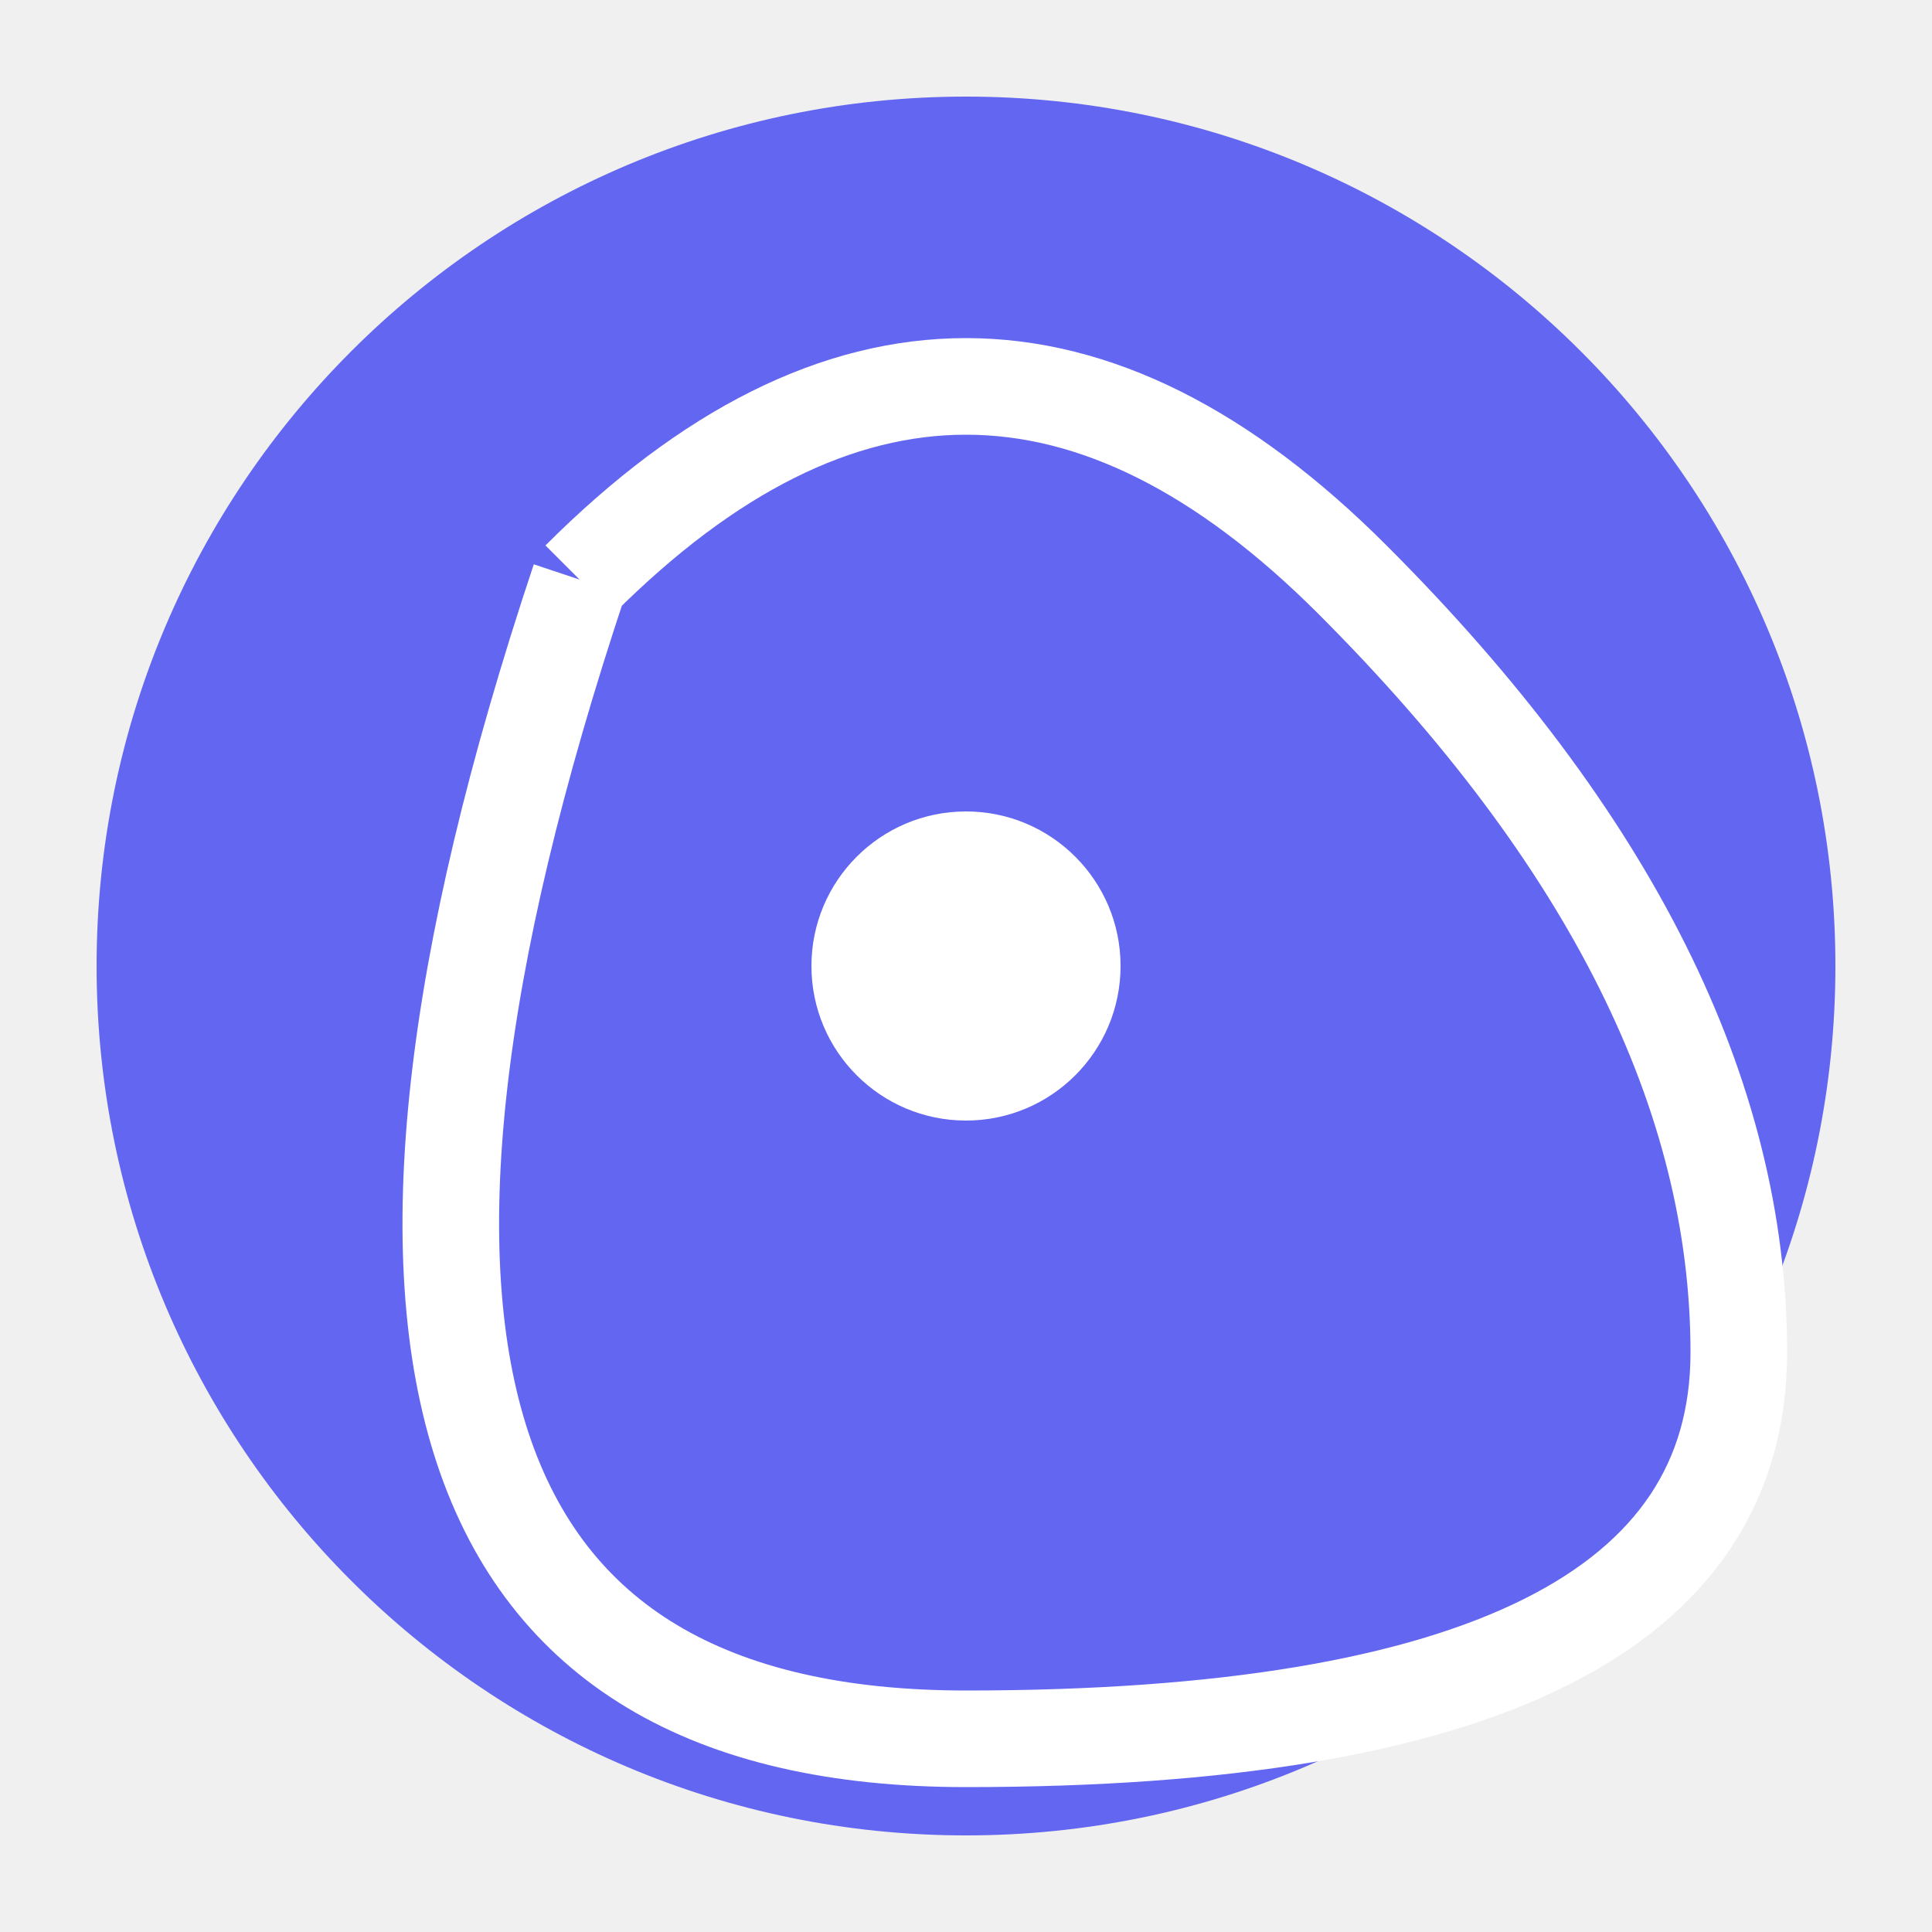
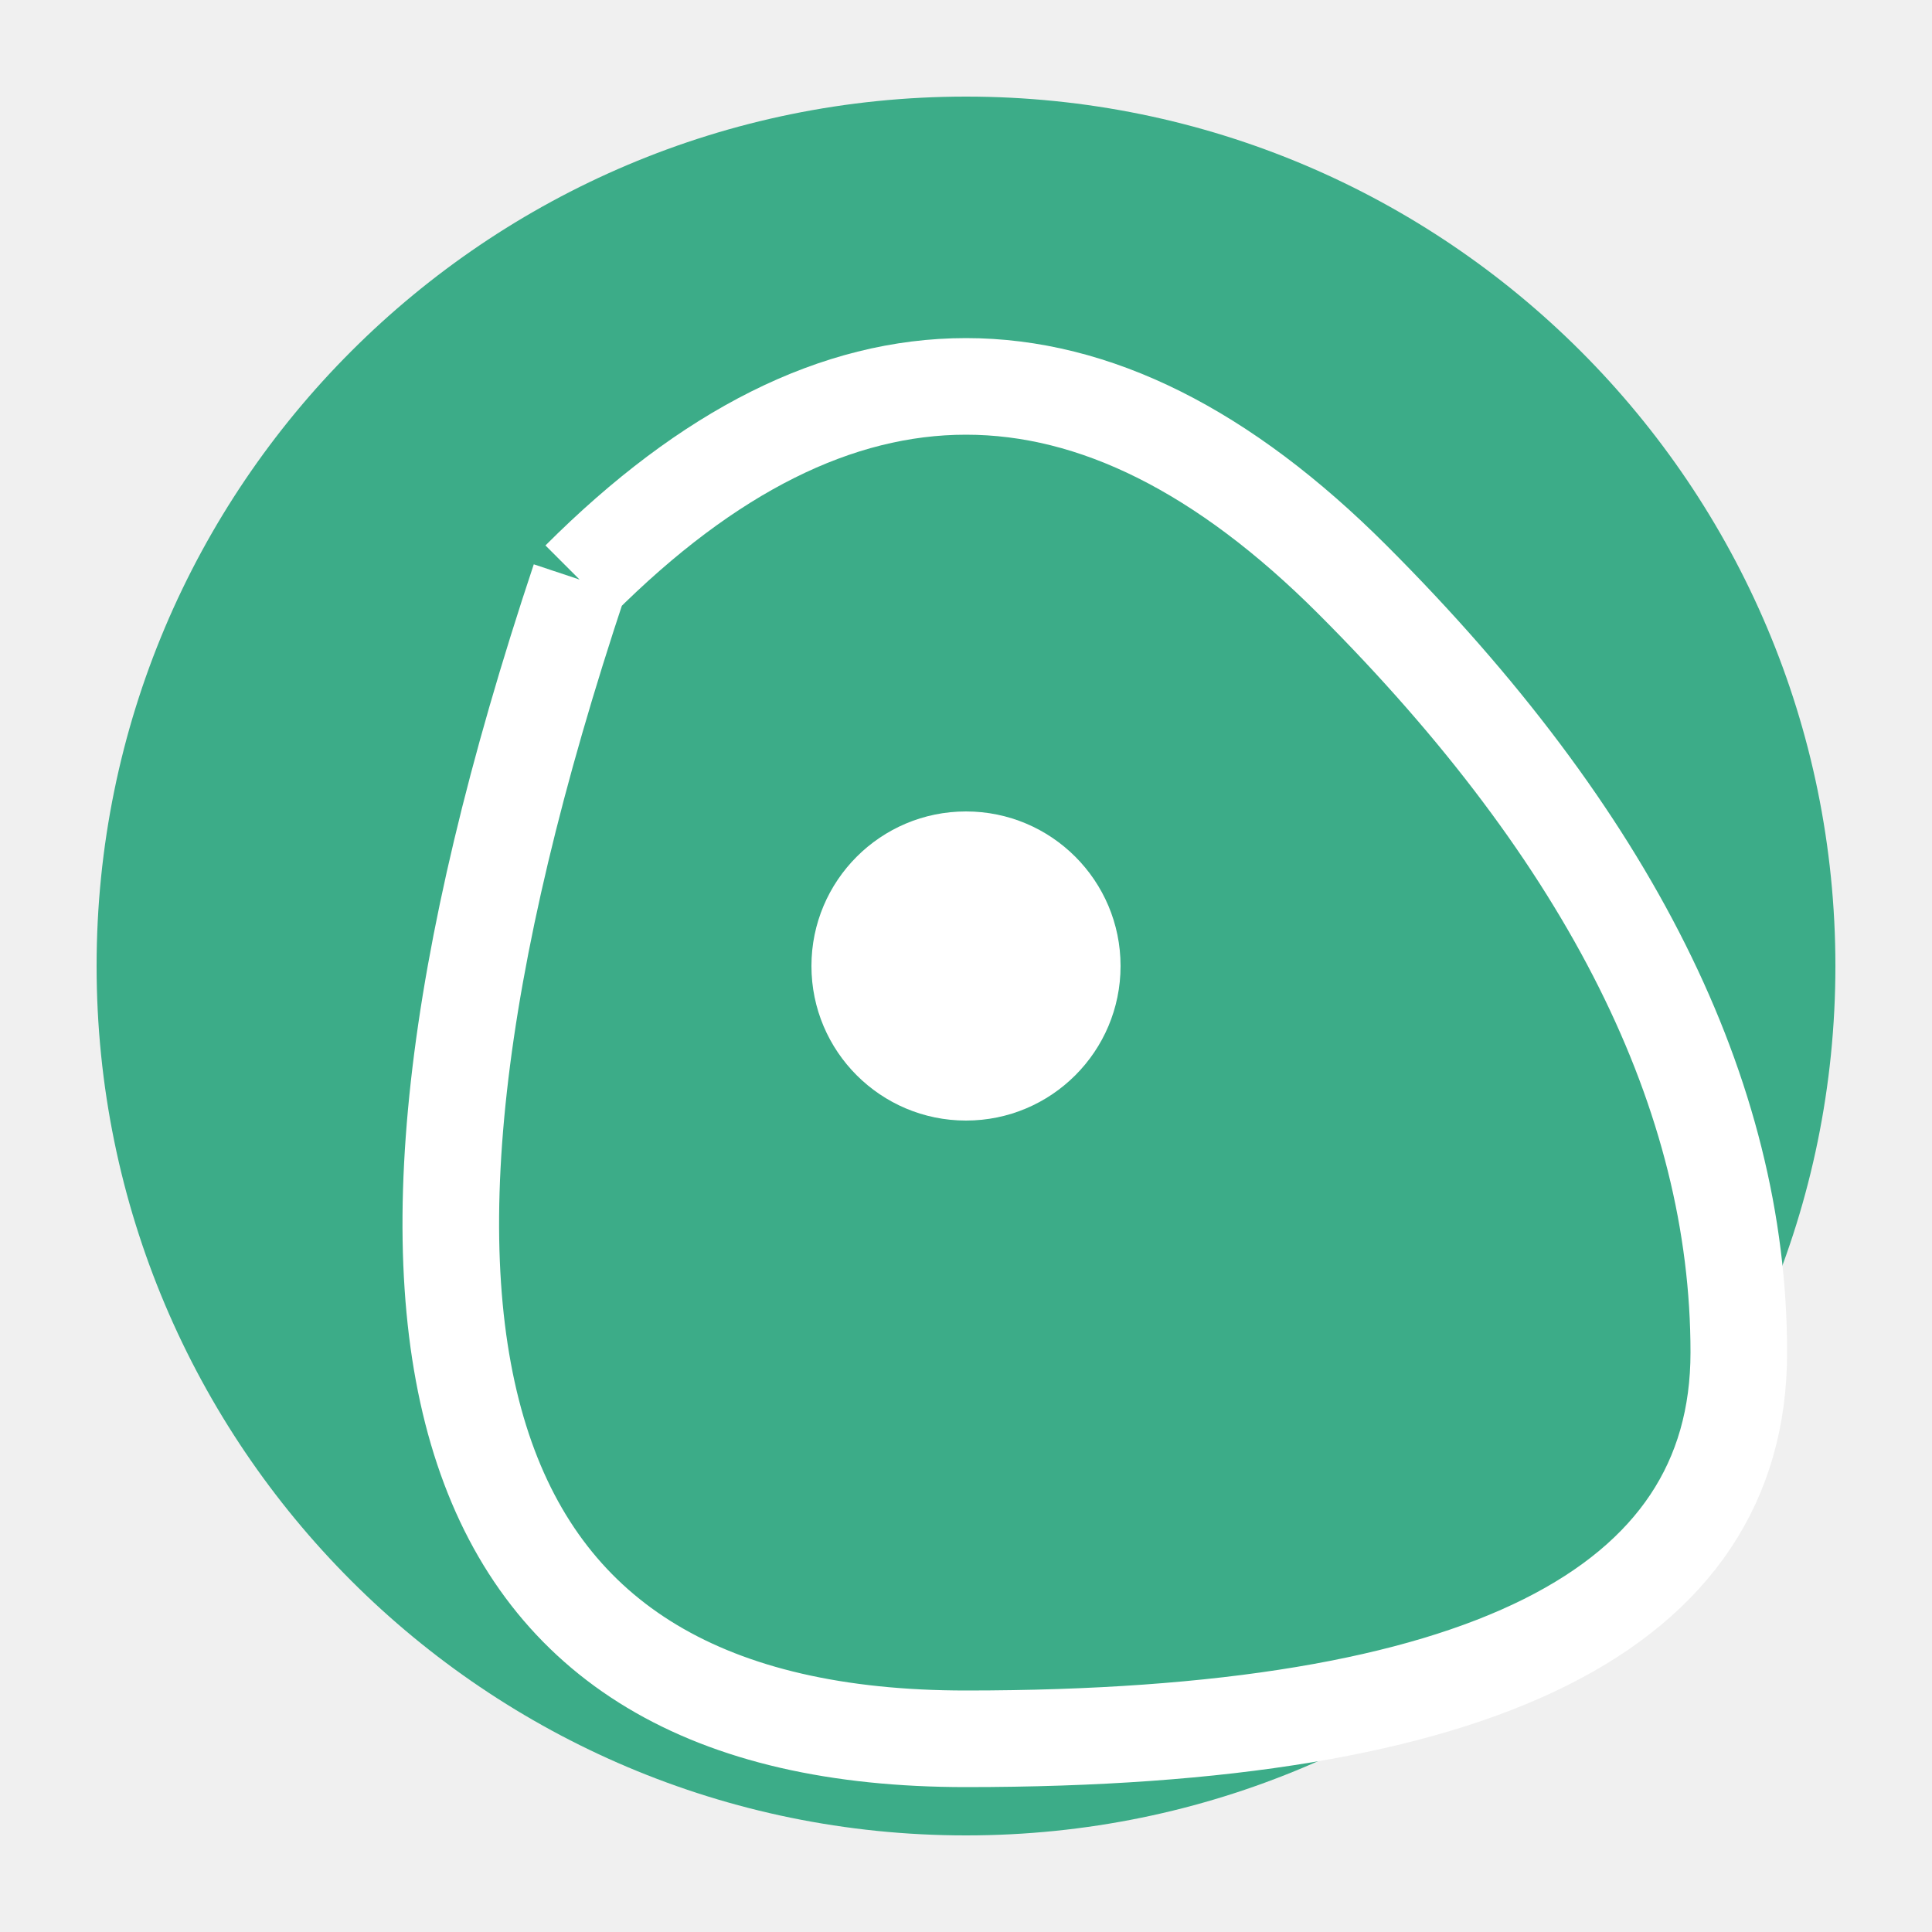
<svg xmlns="http://www.w3.org/2000/svg" viewBox="0 0 100 100">
-   <circle cx="50" cy="50" r="45" fill="#6366f1" />
+   <circle cx="50" cy="50" r="45" fill="#3CAC88" />
  <path d="M30 30 Q50 10 70 30 T90 70 T50 90 T30 30" fill="none" stroke="white" stroke-width="5" />
  <circle cx="50" cy="50" r="8" fill="white" />
</svg>
